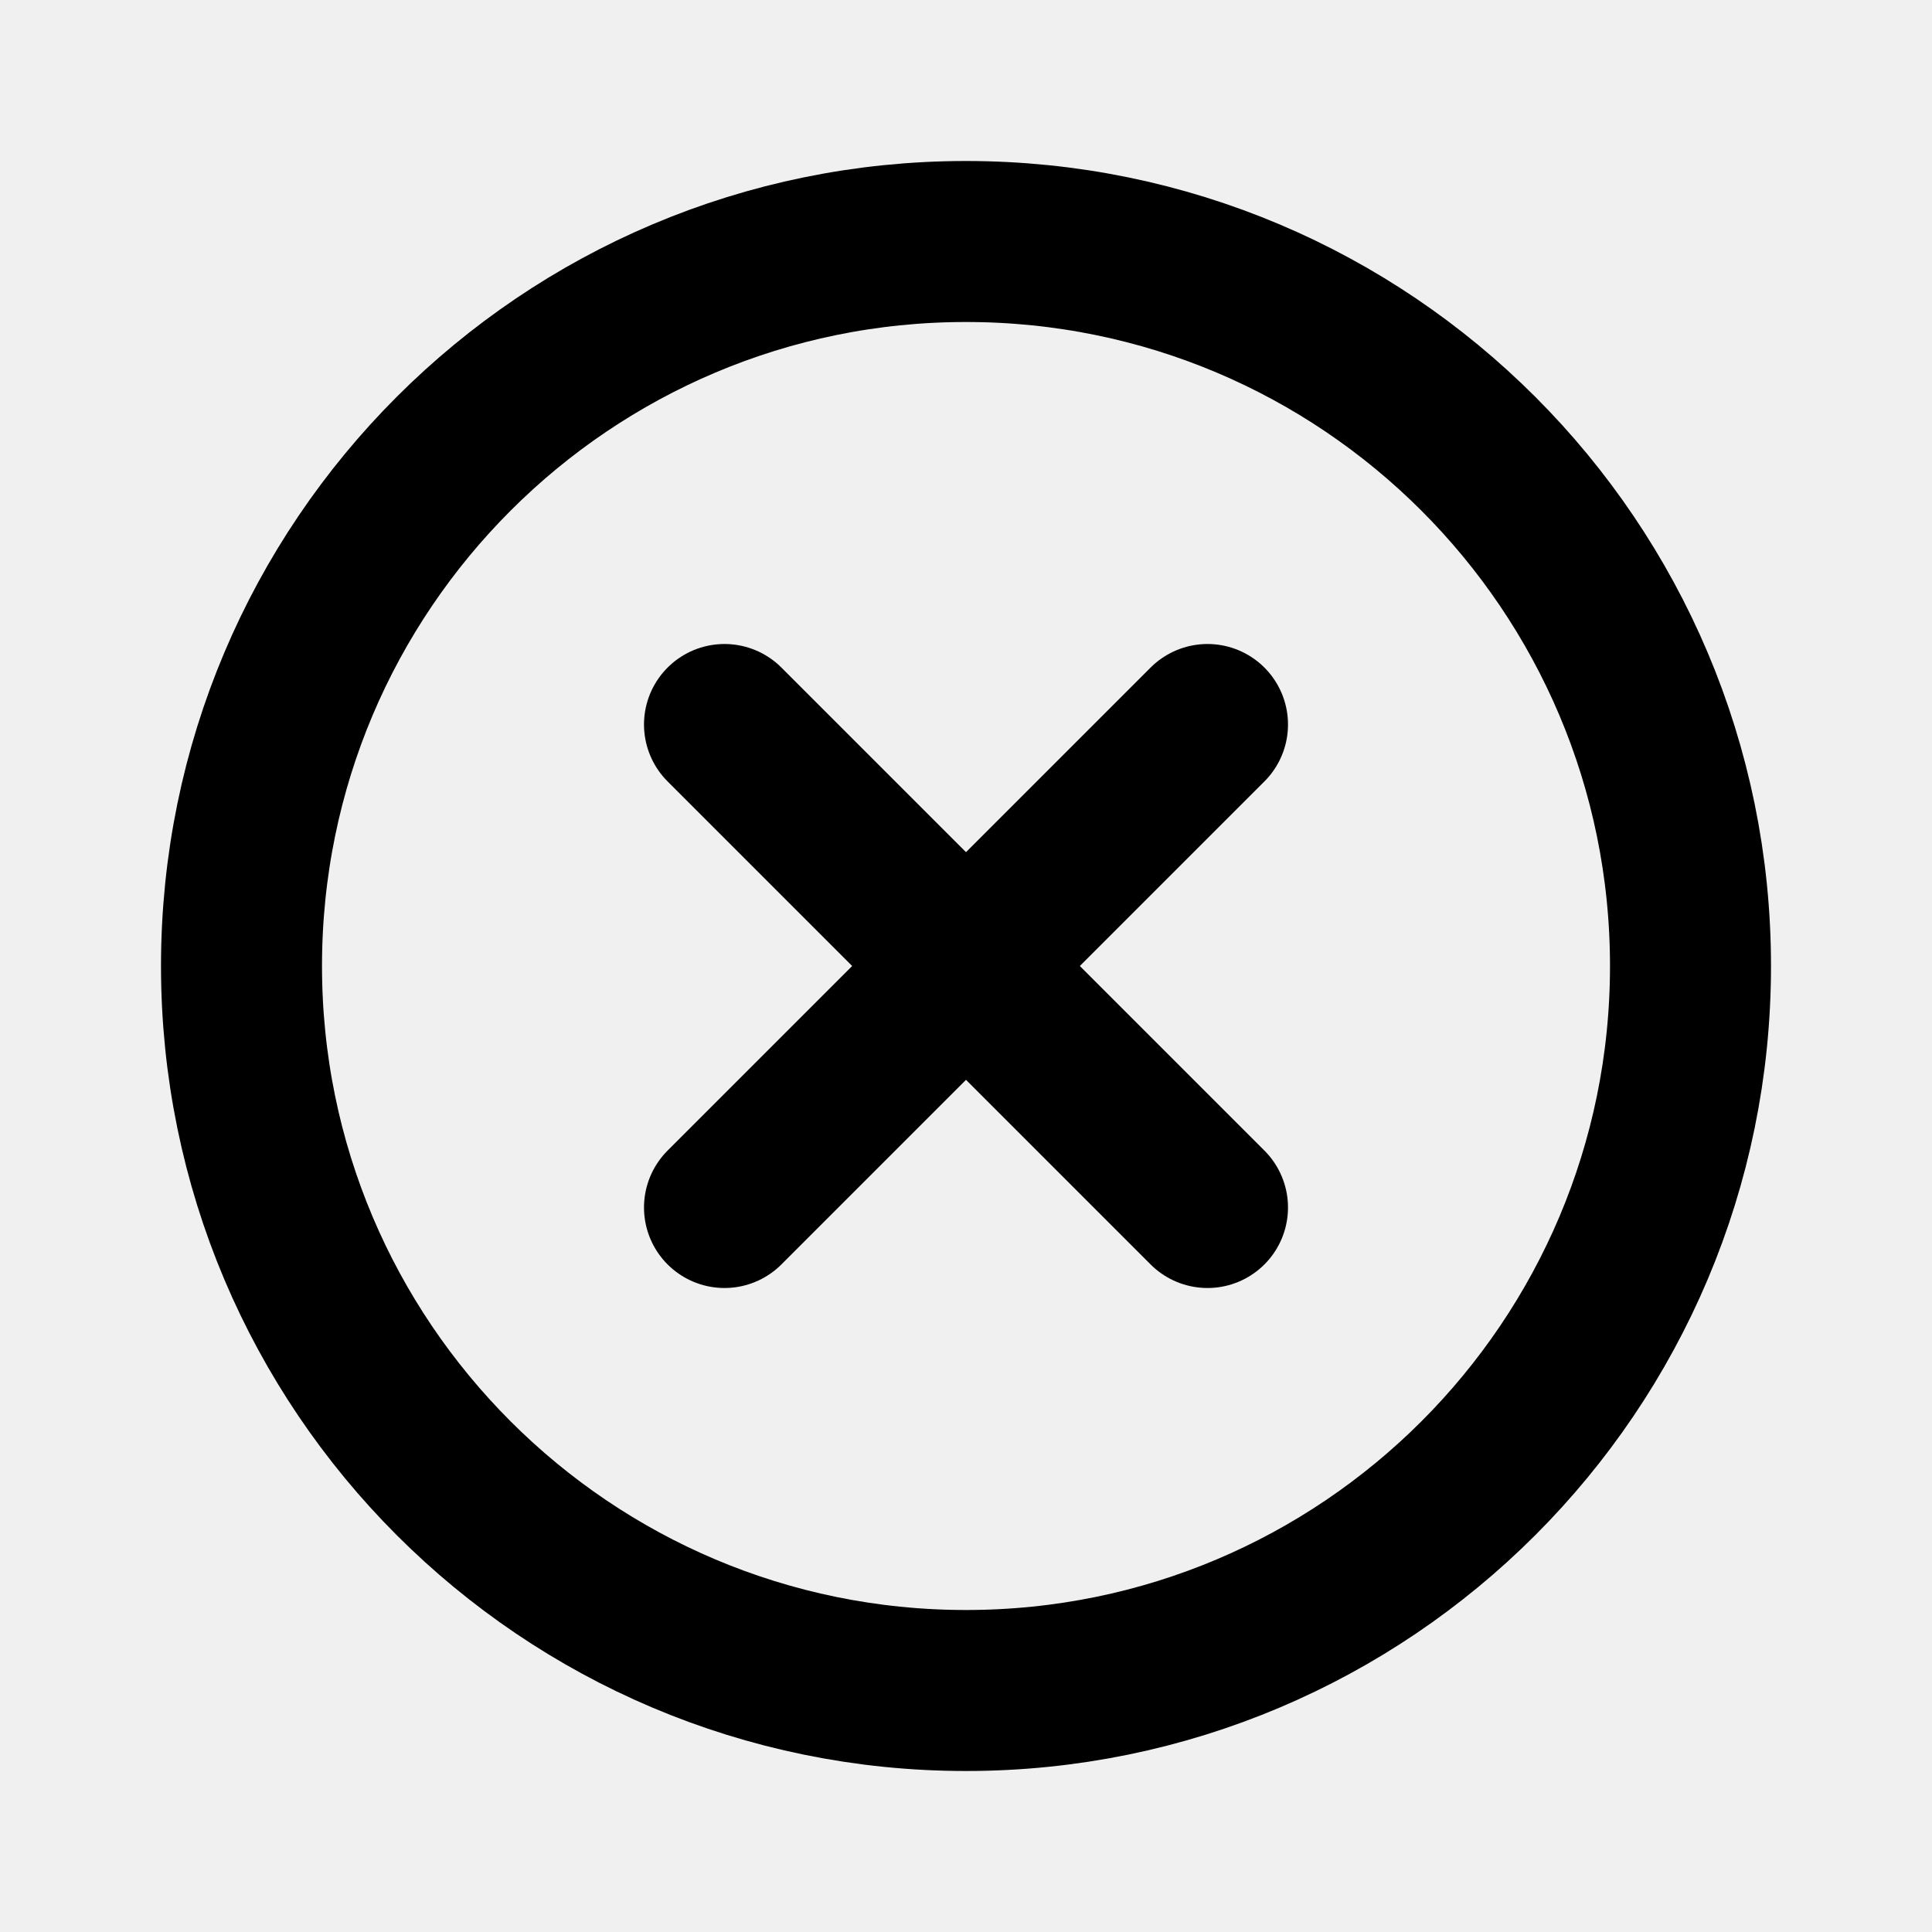
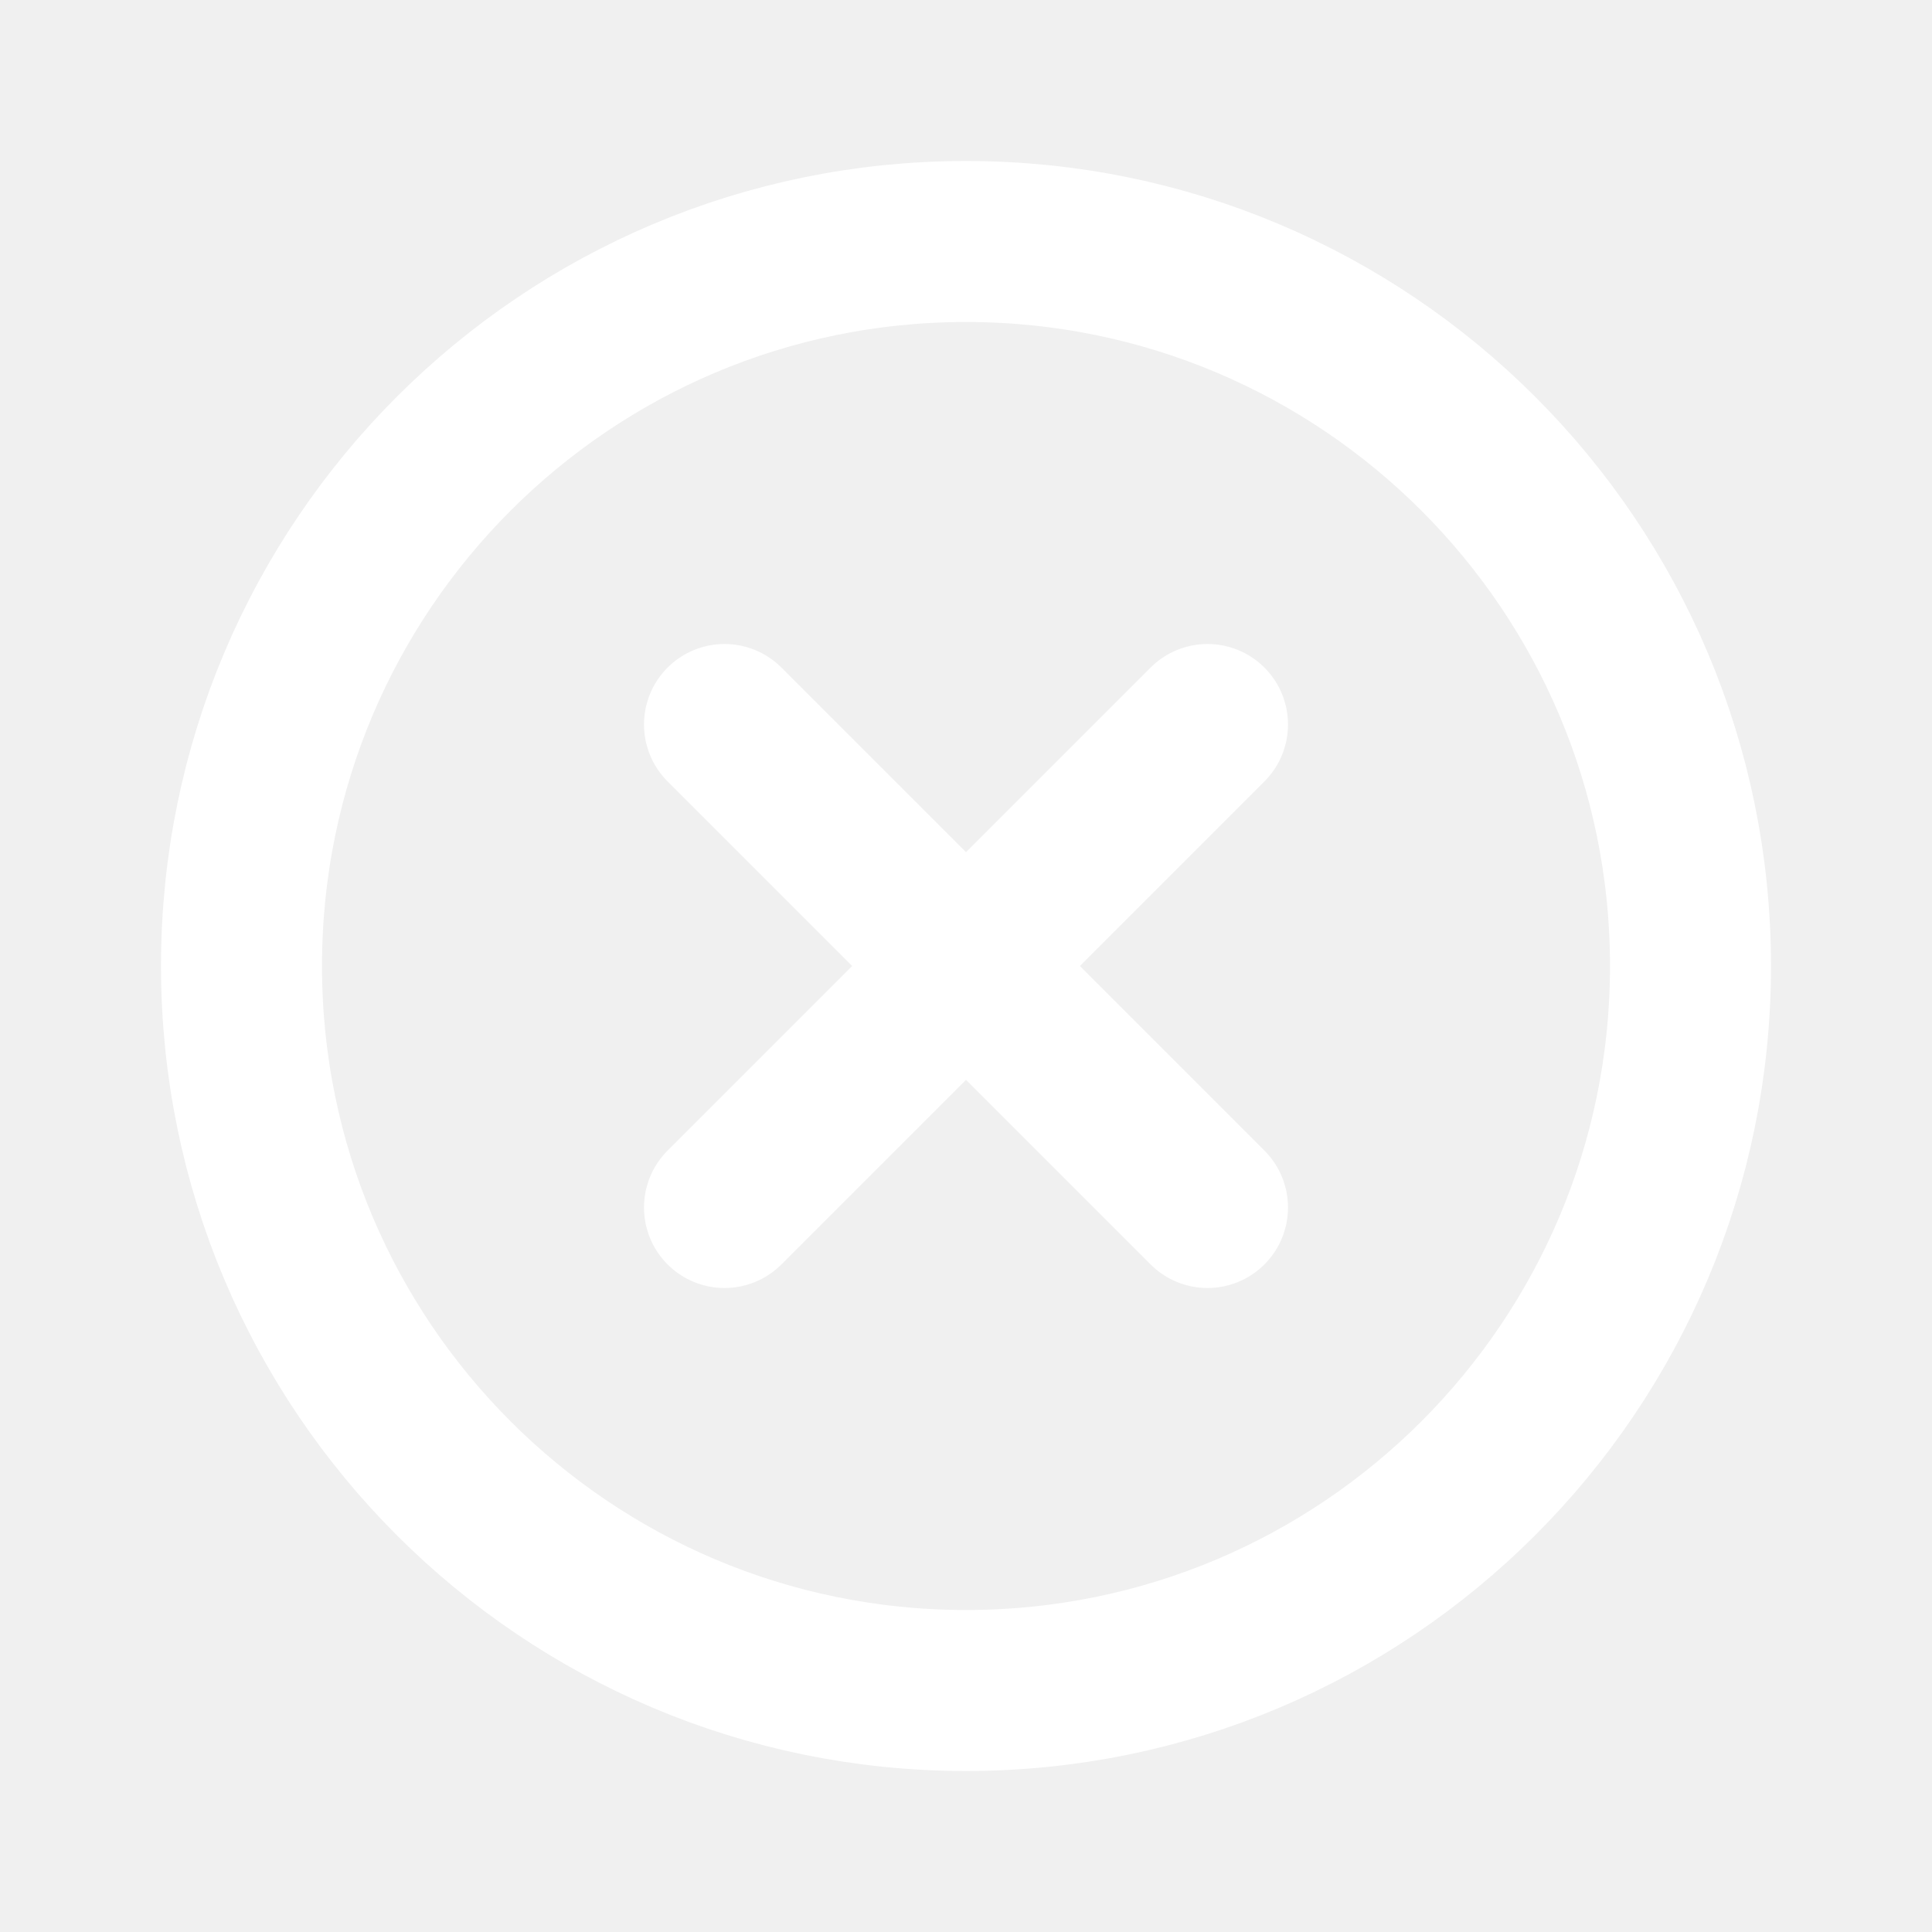
- <svg xmlns="http://www.w3.org/2000/svg" viewBox="0 0 24 24" fill="none" stroke="currentColor" stroke-width="2" stroke-linecap="round" stroke-linejoin="round">
+ <svg xmlns="http://www.w3.org/2000/svg" viewBox="0 0 24 24" fill="none" stroke="#fff" stroke-width="2" stroke-linecap="round" stroke-linejoin="round">
  <circle cx="12" cy="12" r="9" />
  <path d="m9 9 6 6" />
  <path d="m15 9-6 6" />
</svg>
